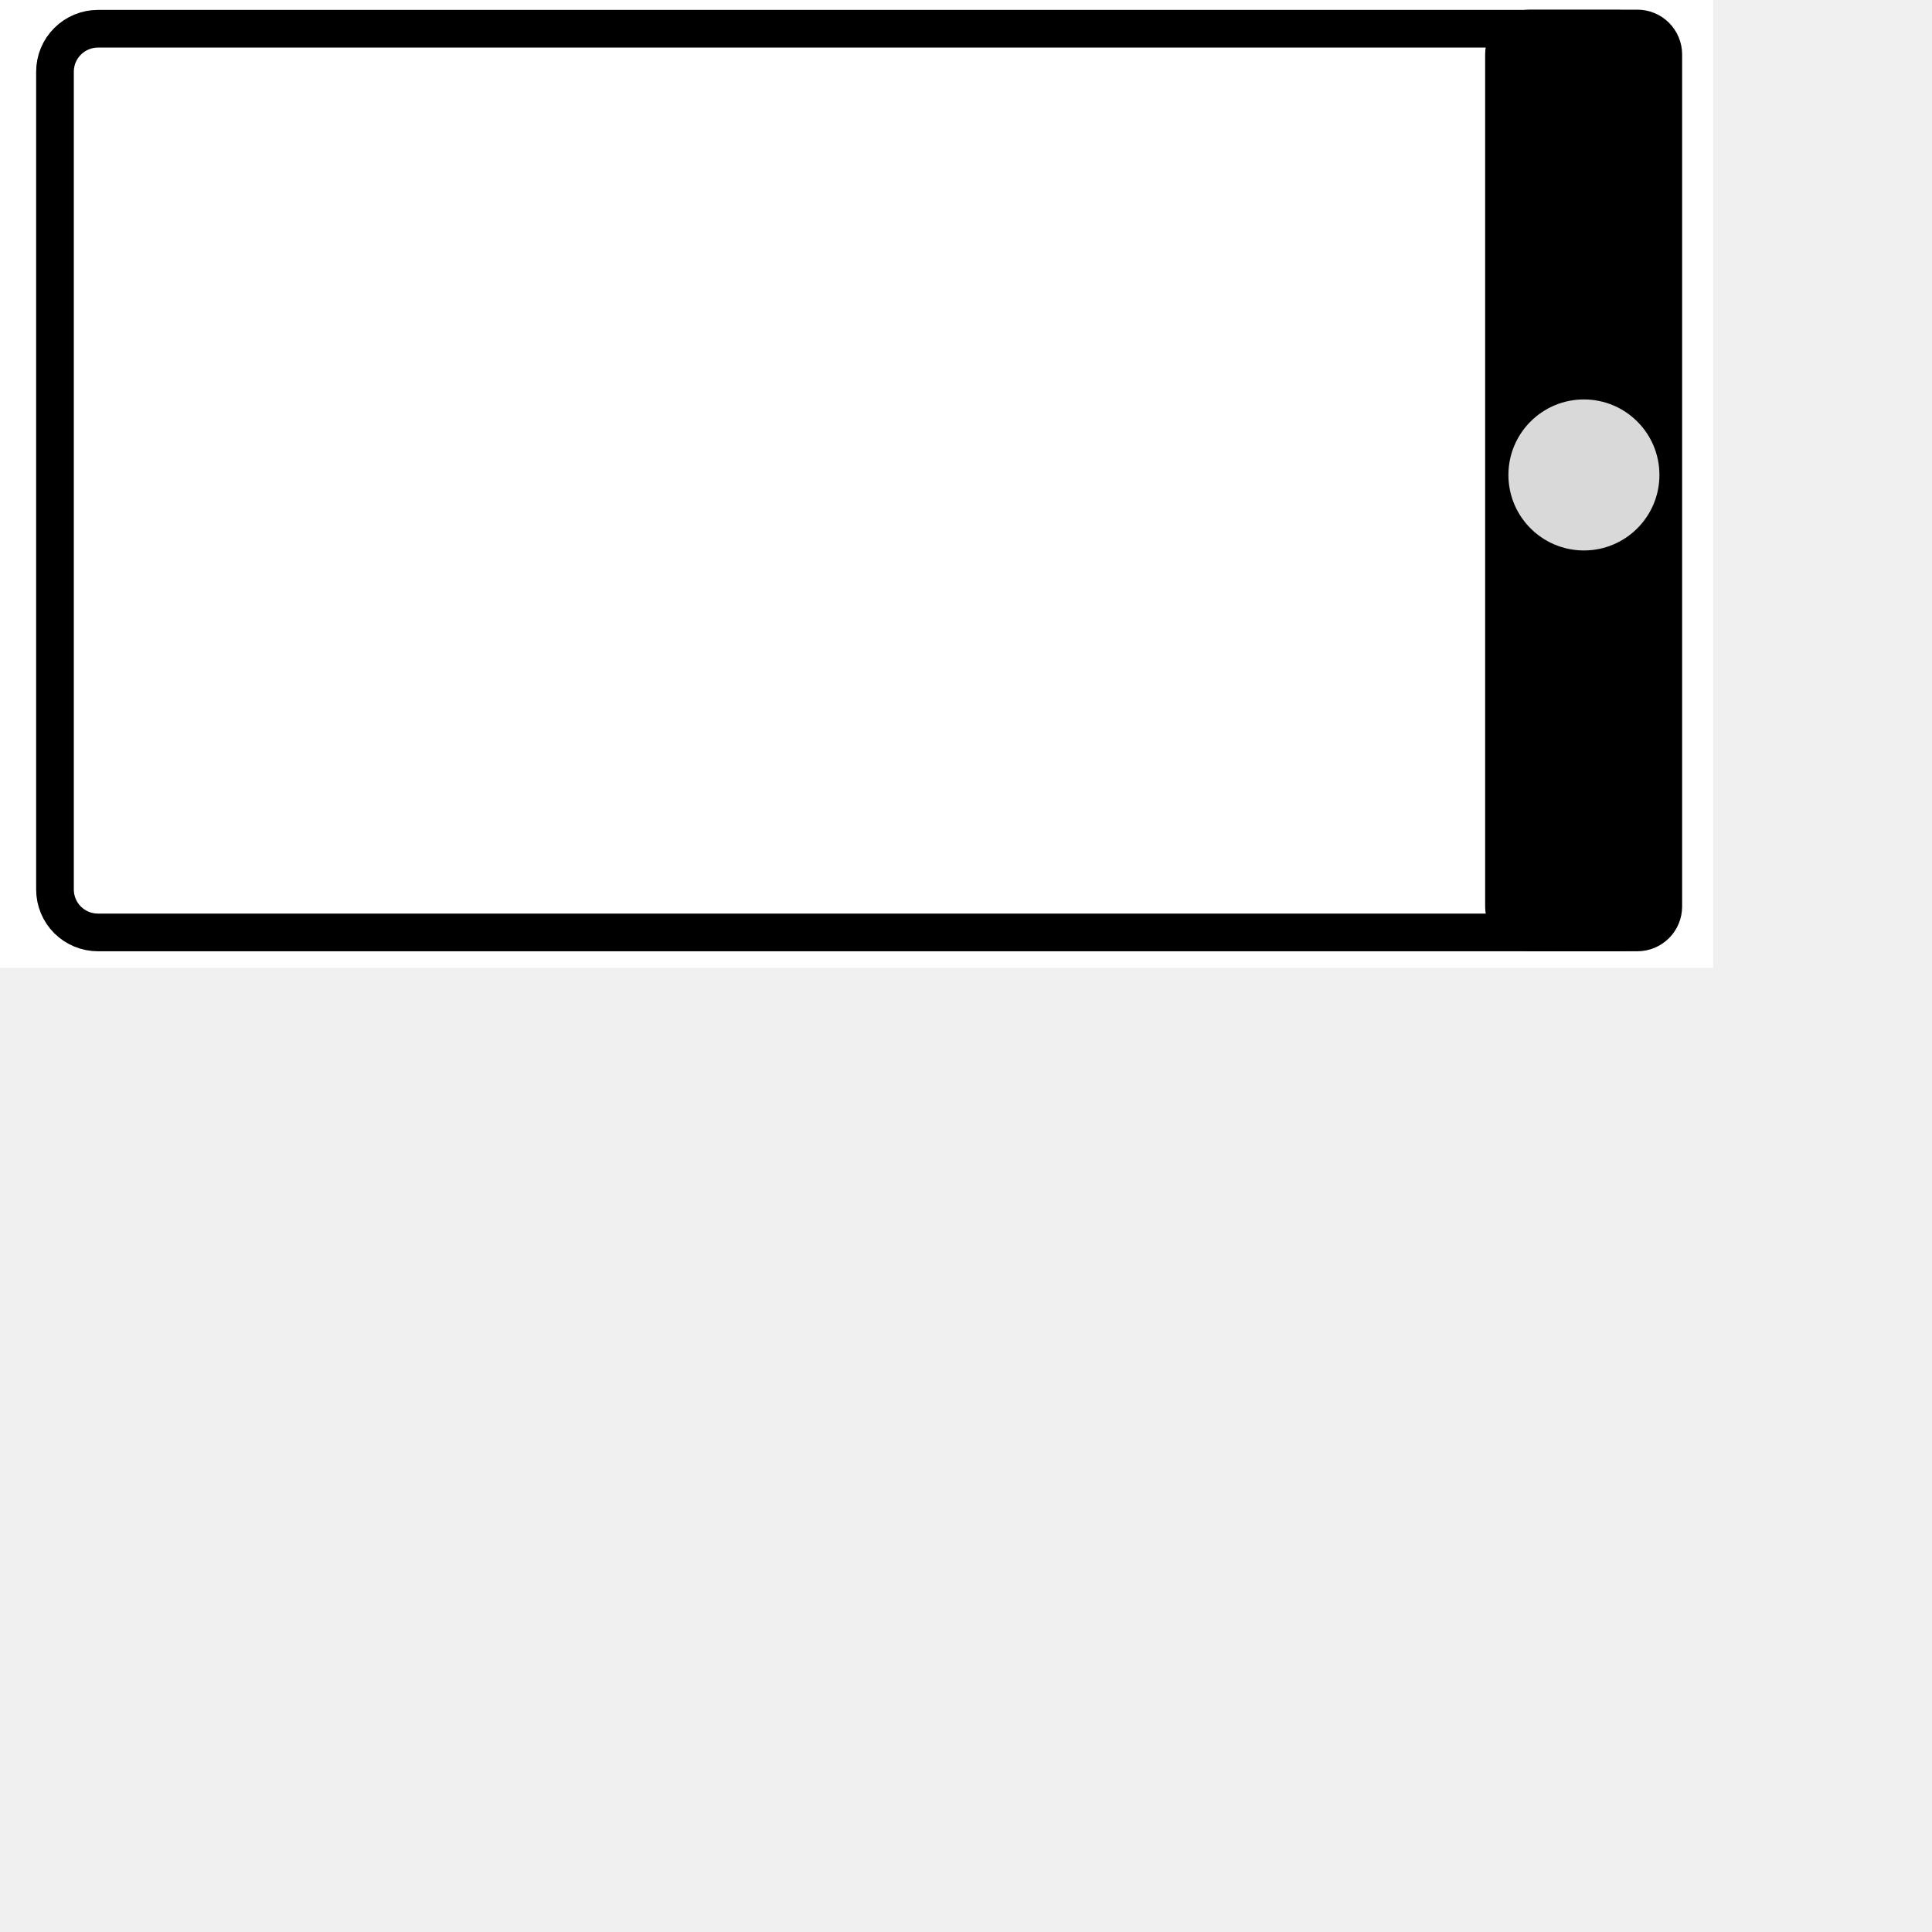
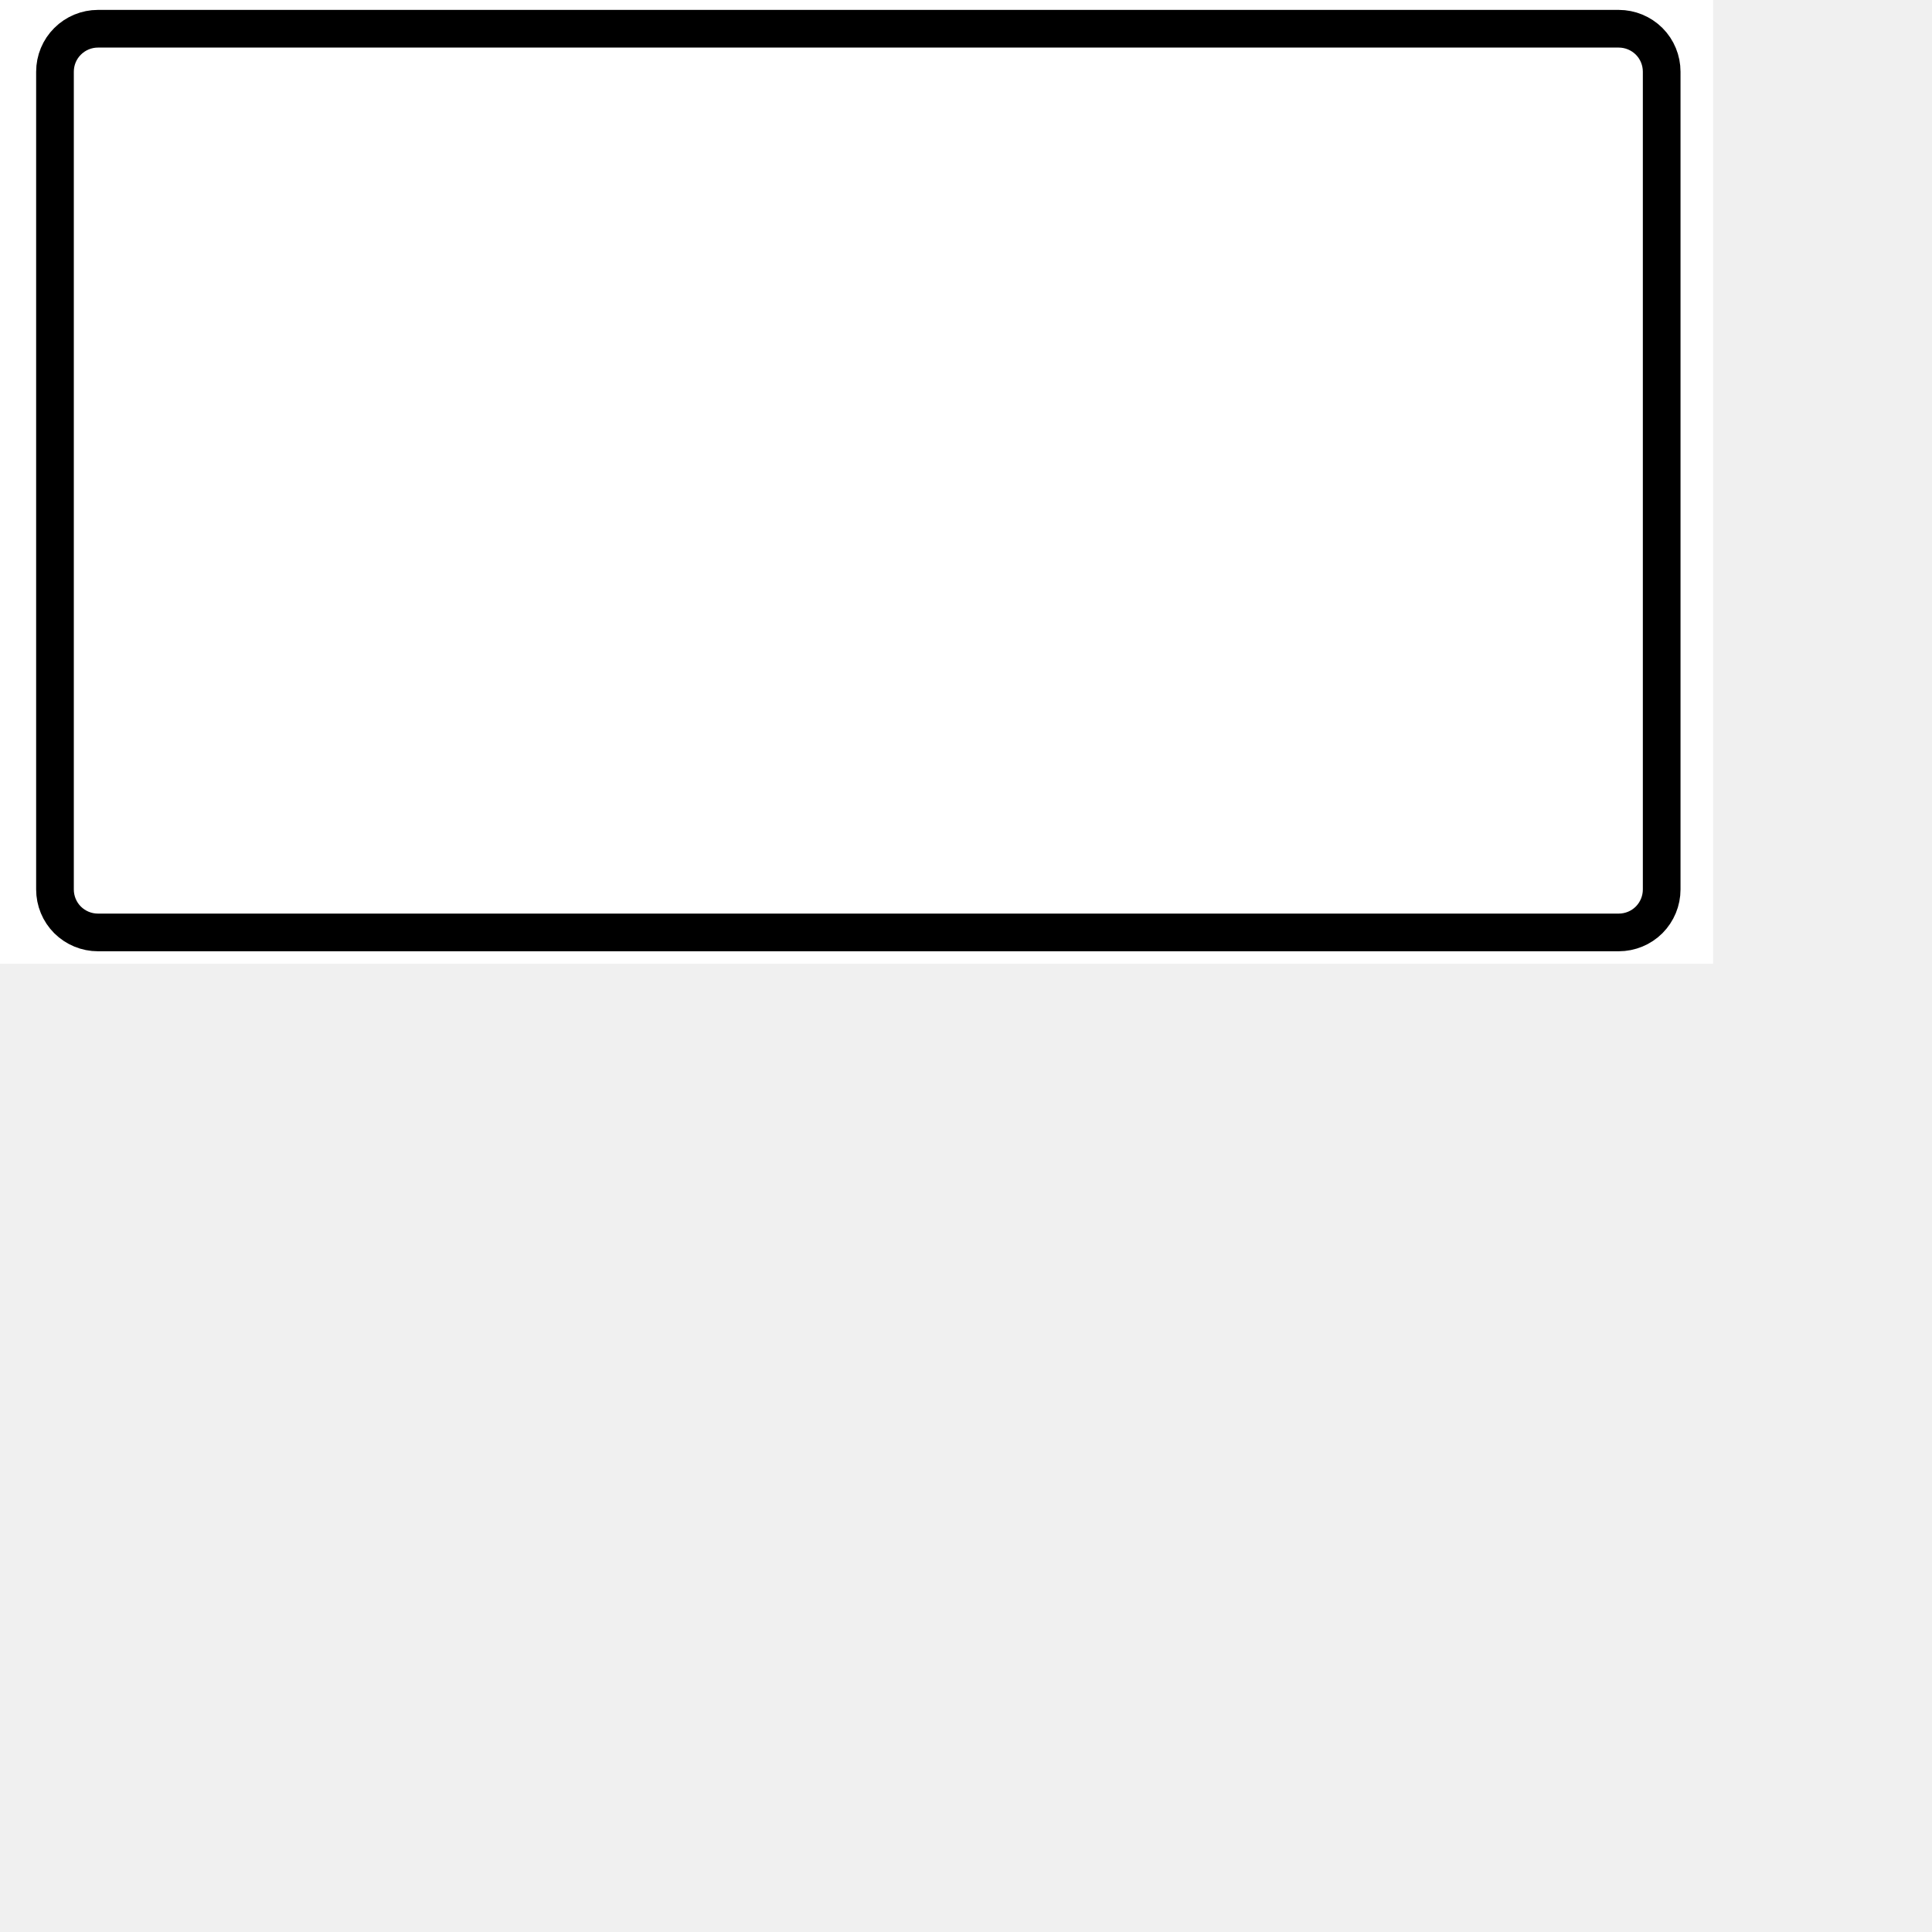
<svg xmlns="http://www.w3.org/2000/svg" width="800px" height="800px" viewBox="0 0 24 24" fill="none" version="1.1" id="svg8">
  <defs id="defs12" />
-   <rect style="fill:#ffffff;fill-opacity:1;stroke:#000000;stroke-width:0" id="rect966" width="21.281" height="12.023" x="5.3517294e-07" y="1.3481897e-06" rx="0.002" ry="0.002" />
+   <rect style="fill:#ffffff;fill-opacity:1;stroke:#000000;stroke-width:0;stroke-opacity:0.998" id="rect966" width="21.281" height="11.972" x="5.3517294e-07" y="1.3424691e-06" rx="0.002" ry="0.002" />
  <path d="M 1.217,0.357 H 20.108 c 0.142,0 0.277,0.056 0.378,0.156 0.1,0.1 0.156,0.236 0.156,0.378 V 11.049 c 0,0.142 -0.056,0.277 -0.156,0.378 -0.1,0.1 -0.236,0.156 -0.378,0.156 H 1.217 c -0.142,0 -0.277,-0.056 -0.378,-0.156 C 0.739,11.327 0.683,11.191 0.683,11.049 V 0.891 C 0.683,0.749 0.739,0.613 0.84,0.513 0.94,0.413 1.076,0.357 1.217,0.357 Z" id="path2" style="fill:#ffffff;fill-opacity:1;stroke:#000000;stroke-width:0.468;stroke-dasharray:none;stroke-opacity:1" />
-   <path d="m 19.005,0.12 h 1.335 c 0.147,0 0.289,0.059 0.393,0.163 0.104,0.104 0.163,0.246 0.163,0.393 v 10.585 c 0,0.148 -0.059,0.289 -0.163,0.393 -0.104,0.104 -0.246,0.163 -0.393,0.163 h -1.335 c -0.147,0 -0.289,-0.059 -0.393,-0.163 -0.104,-0.104 -0.163,-0.246 -0.163,-0.393 V 0.676 c 0,-0.148 0.059,-0.289 0.163,-0.393 0.104,-0.104 0.246,-0.163 0.393,-0.163 z" id="path6" style="fill:#000000;fill-opacity:1;stroke-width:0.008" />
-   <path d="m 19.676,4.962 c -0.518,0 -0.938,0.42 -0.938,0.938 0,0.518 0.42,0.938 0.938,0.938 0.518,0 0.938,-0.42 0.938,-0.938 0,-0.518 -0.42,-0.938 -0.938,-0.938 z" id="path4" style="fill:#d9d9d9;fill-opacity:1;stroke-width:0.006" />
</svg>
